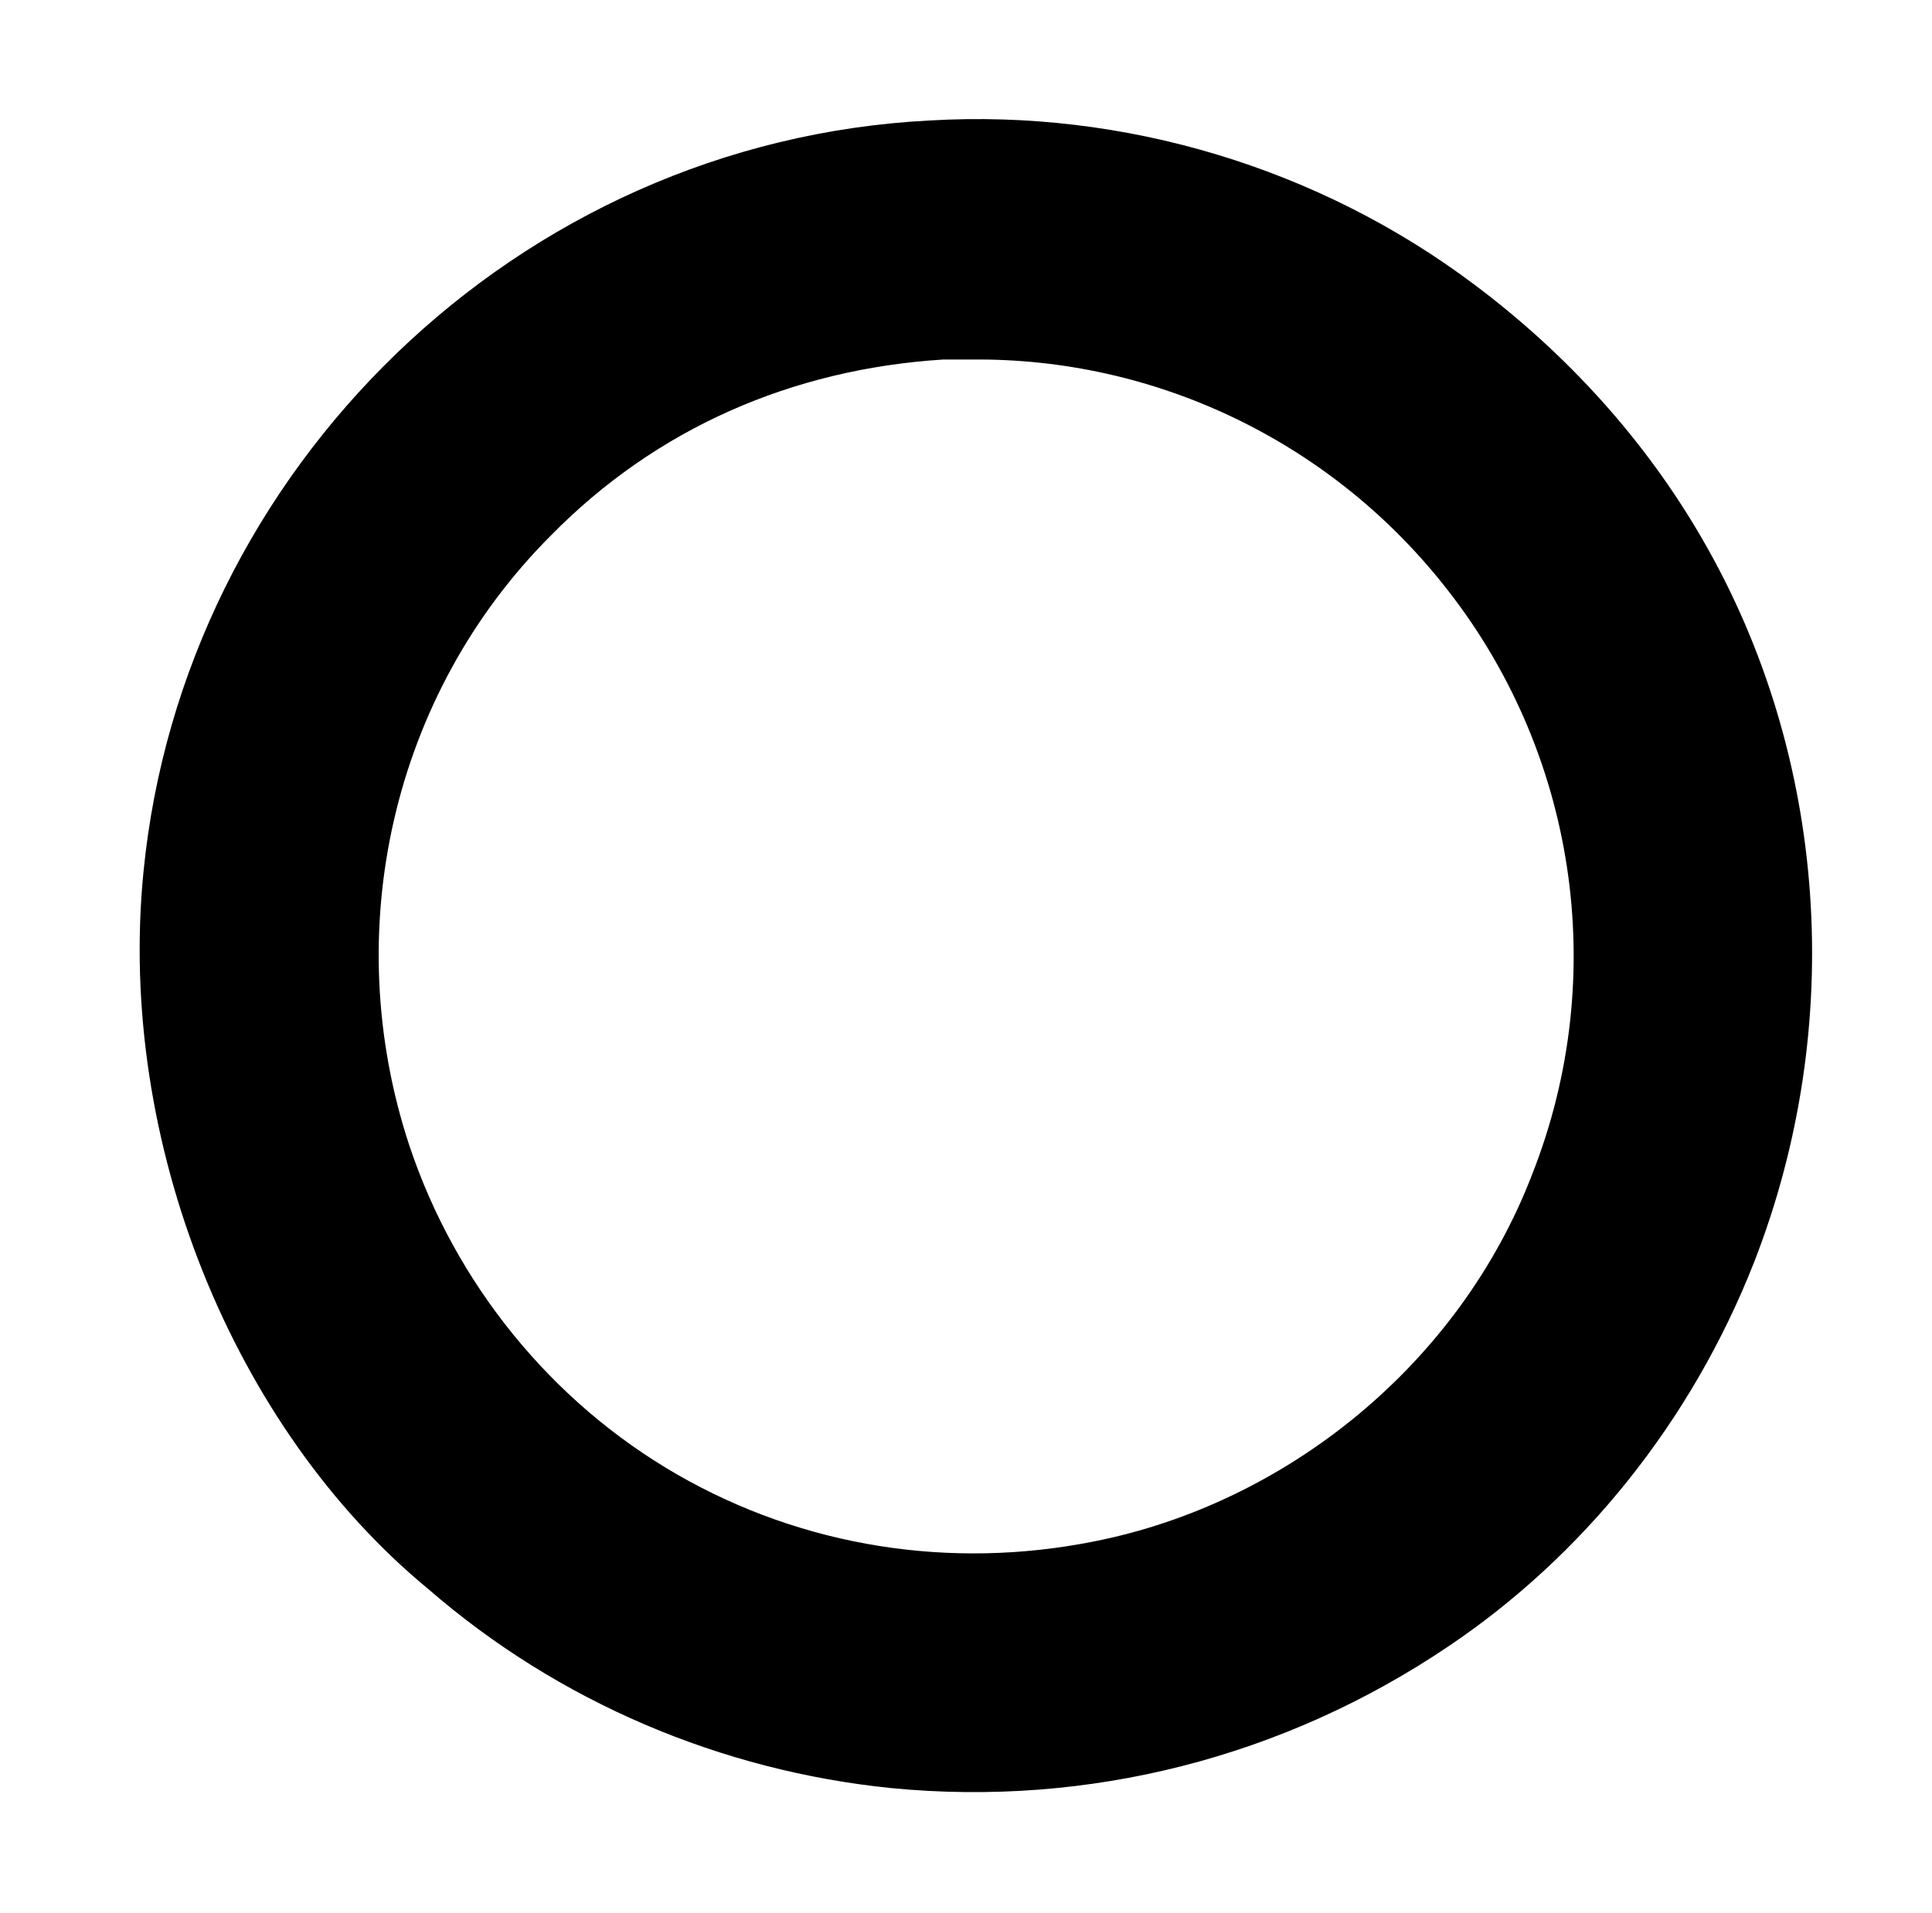
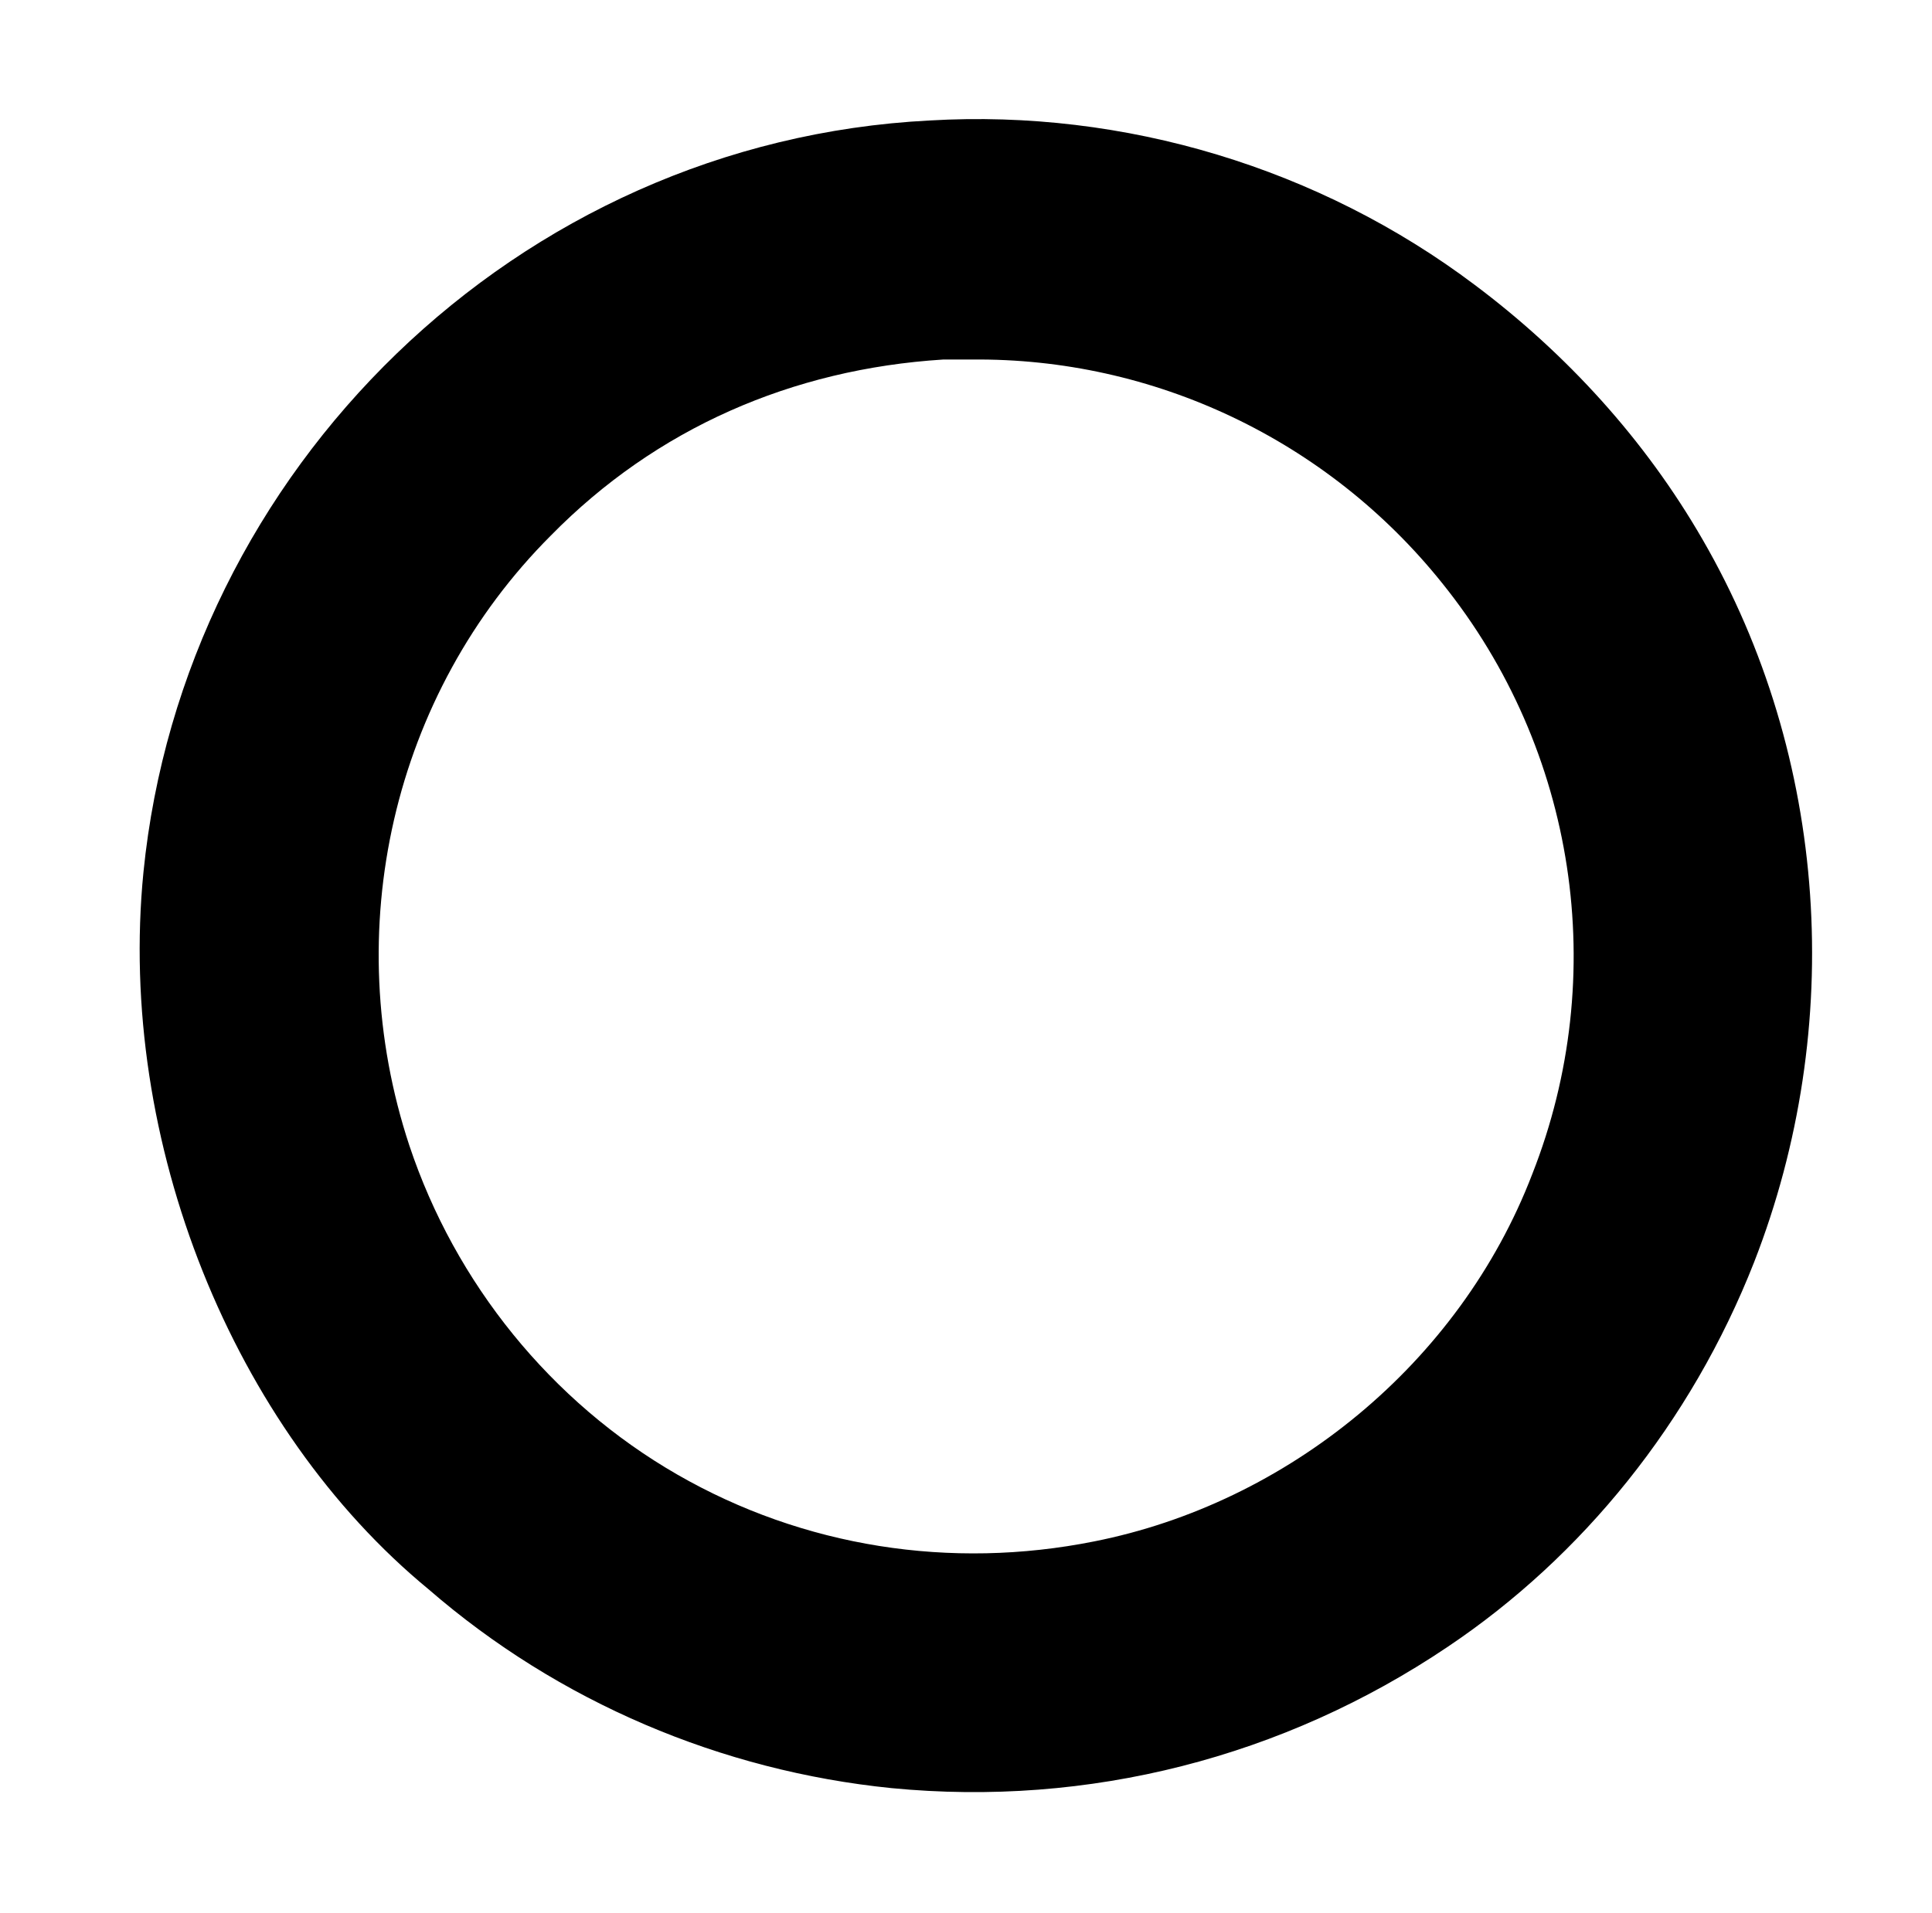
<svg xmlns="http://www.w3.org/2000/svg" version="1.1" viewBox="-10 0 1010 1000">
  <g transform="matrix(1 0 0 -1 0 800)">
-     <path fill="currentColor" d="M476 737c102 6 204 -25 285 -86c48 -36 89 -81 119 -133c66 -114 75 -255 27 -378c-33 -84 -90 -154 -160 -201c-86 -58 -188 -84 -291 -74c-89 9 -174 45 -242 104c-102 84 -163 234 -149 375c20.549 210.056 195.029 381.925 411 393zM483 612 c-79 -5 -150 -36 -205 -92c-83 -83 -111 -207 -74 -319c24 -72 74 -134 140 -172s143 -50 218 -35c101 20 191 93 229 192c41 104 23 222 -47 309c-60 75 -151 118 -246 117h-15z" />
+     <path fill="currentColor" d="M476 737c102 6 204 -25 285 -86c48 -36 89 -81 119 -133c66 -114 75 -255 27 -378c-33 -84 -90 -154 -160 -201c-86 -58 -188 -84 -291 -74c-89 9 -174 45 -242 104c-102 84 -163 234 -149 375c21 210 195 382 411 393zM483 612c-79 -5 -150 -36 -205 -92 c-83 -83 -111 -207 -74 -319c24 -72 74 -134 140 -172s143 -50 218 -35c101 20 191 93 229 192c41 104 23 222 -47 309c-60 75 -151 118 -246 117h-15z" />
  </g>
</svg>
